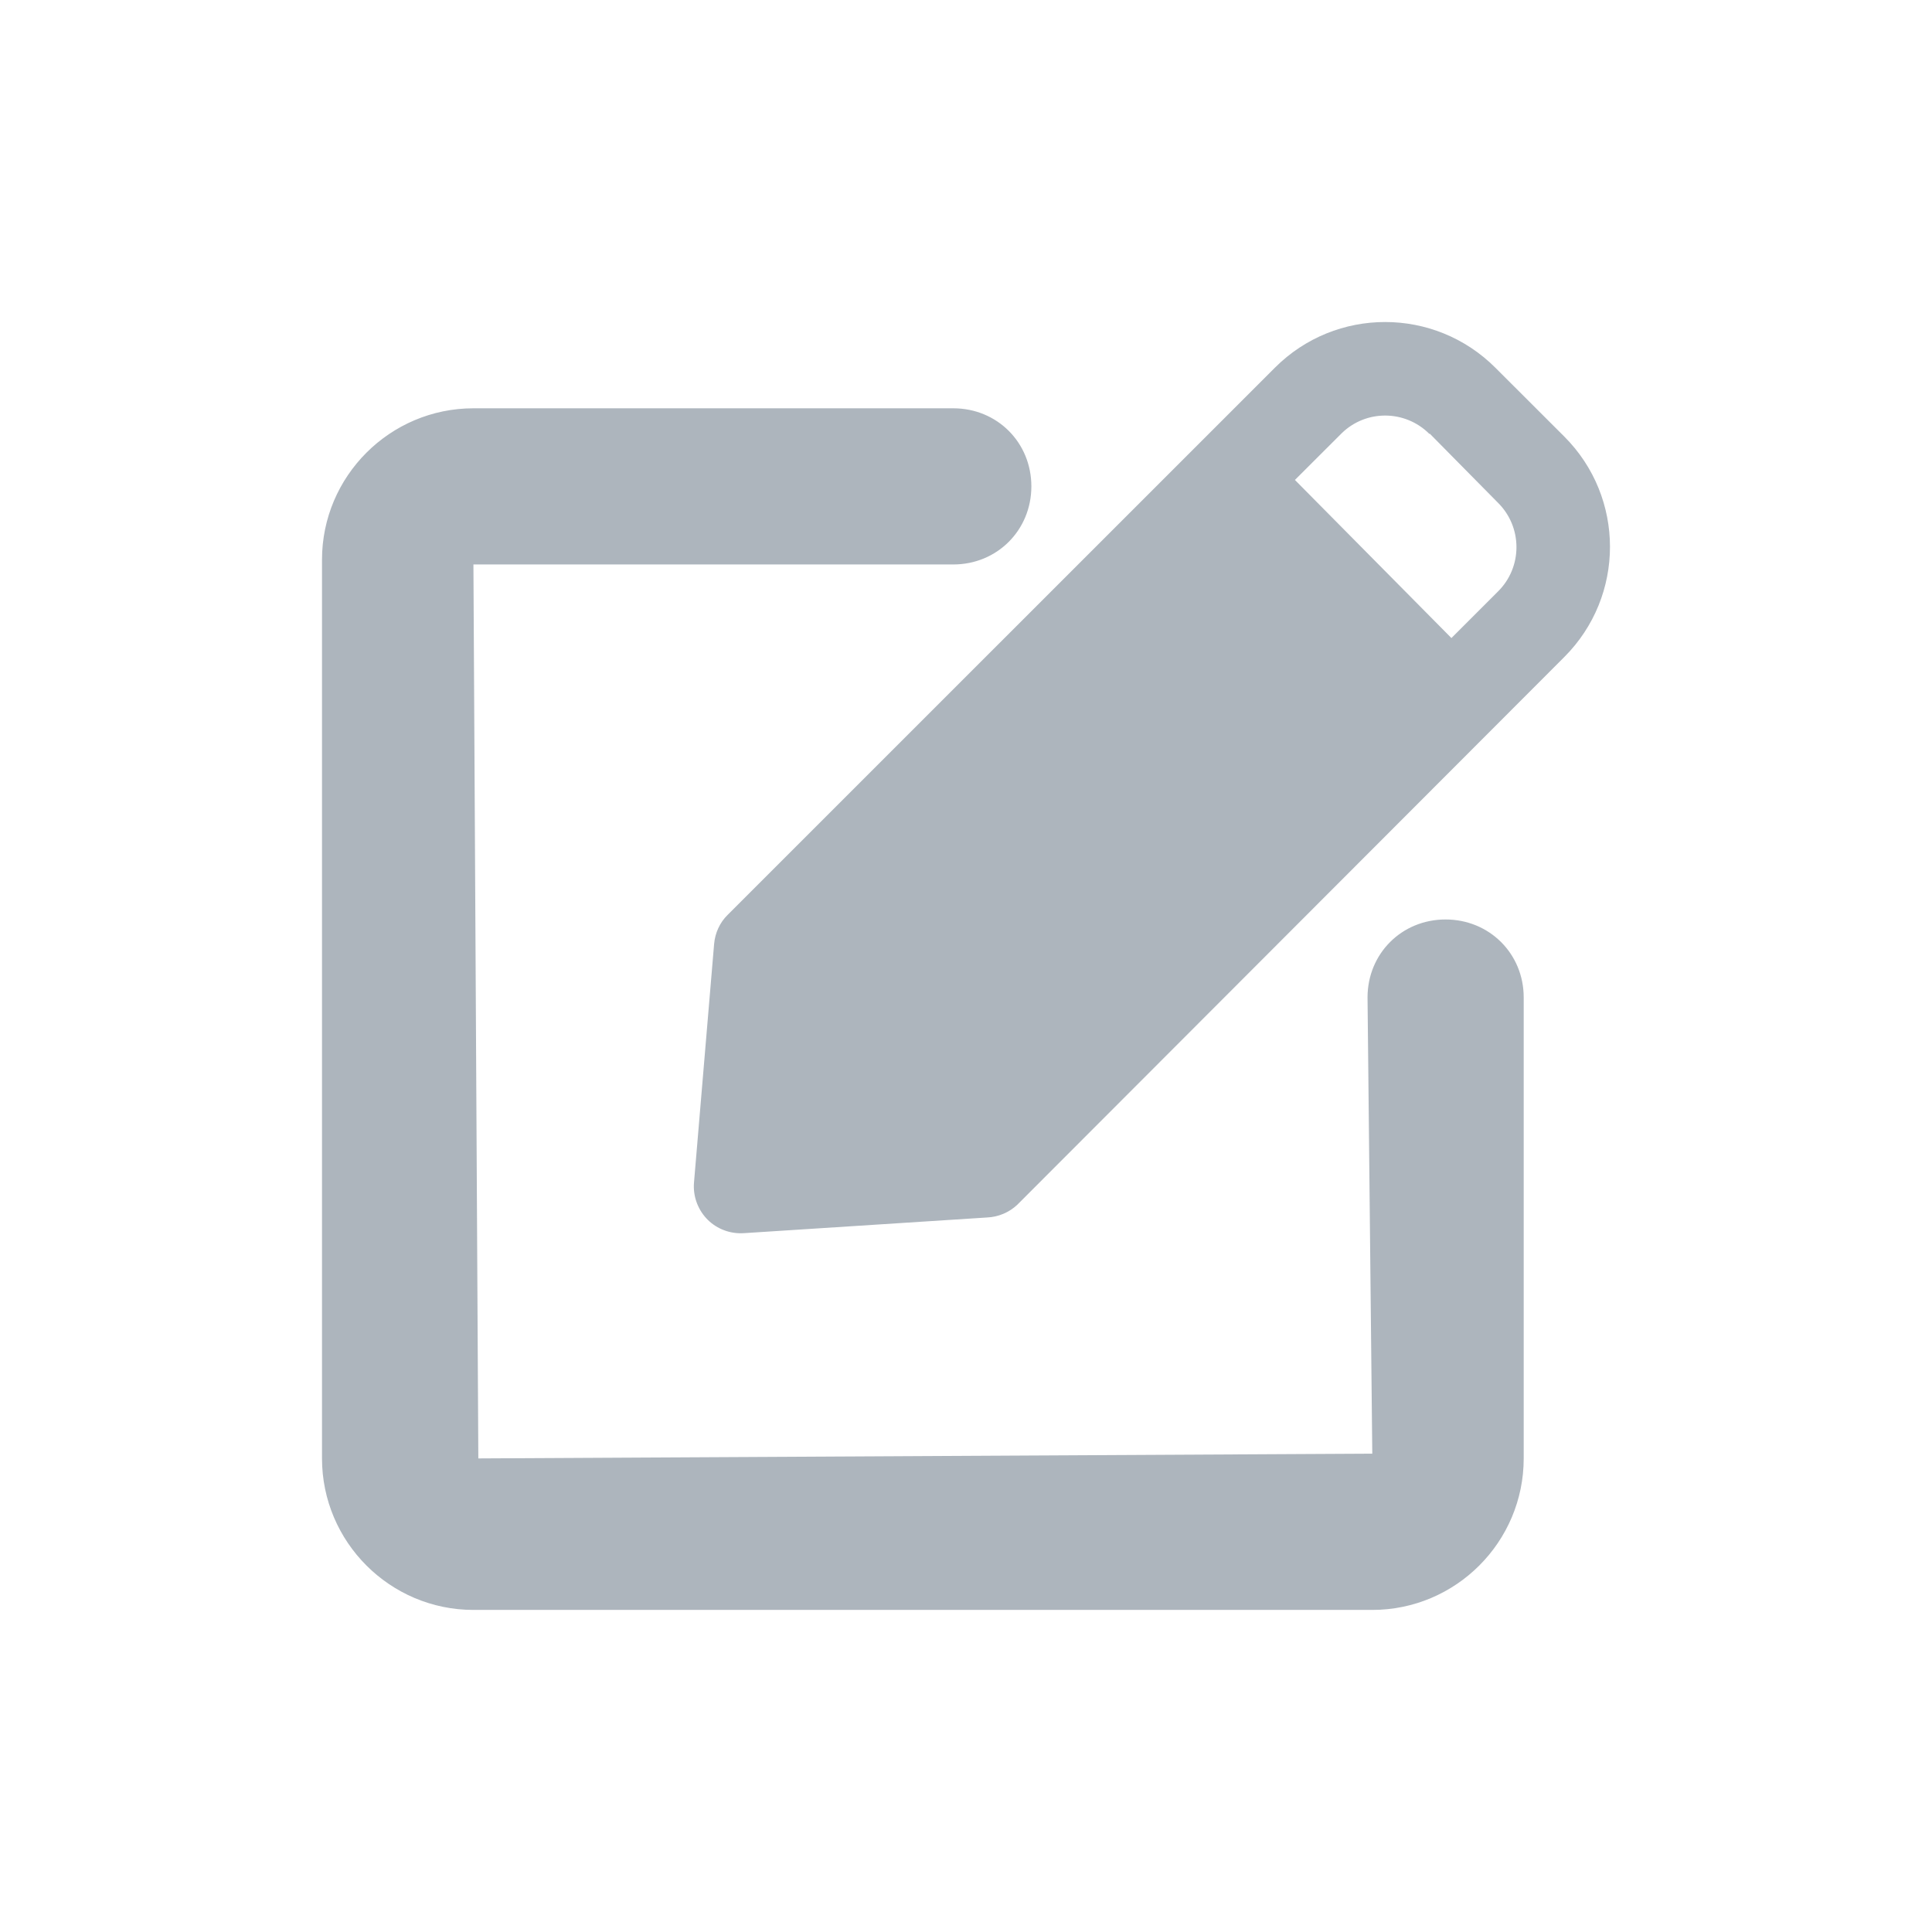
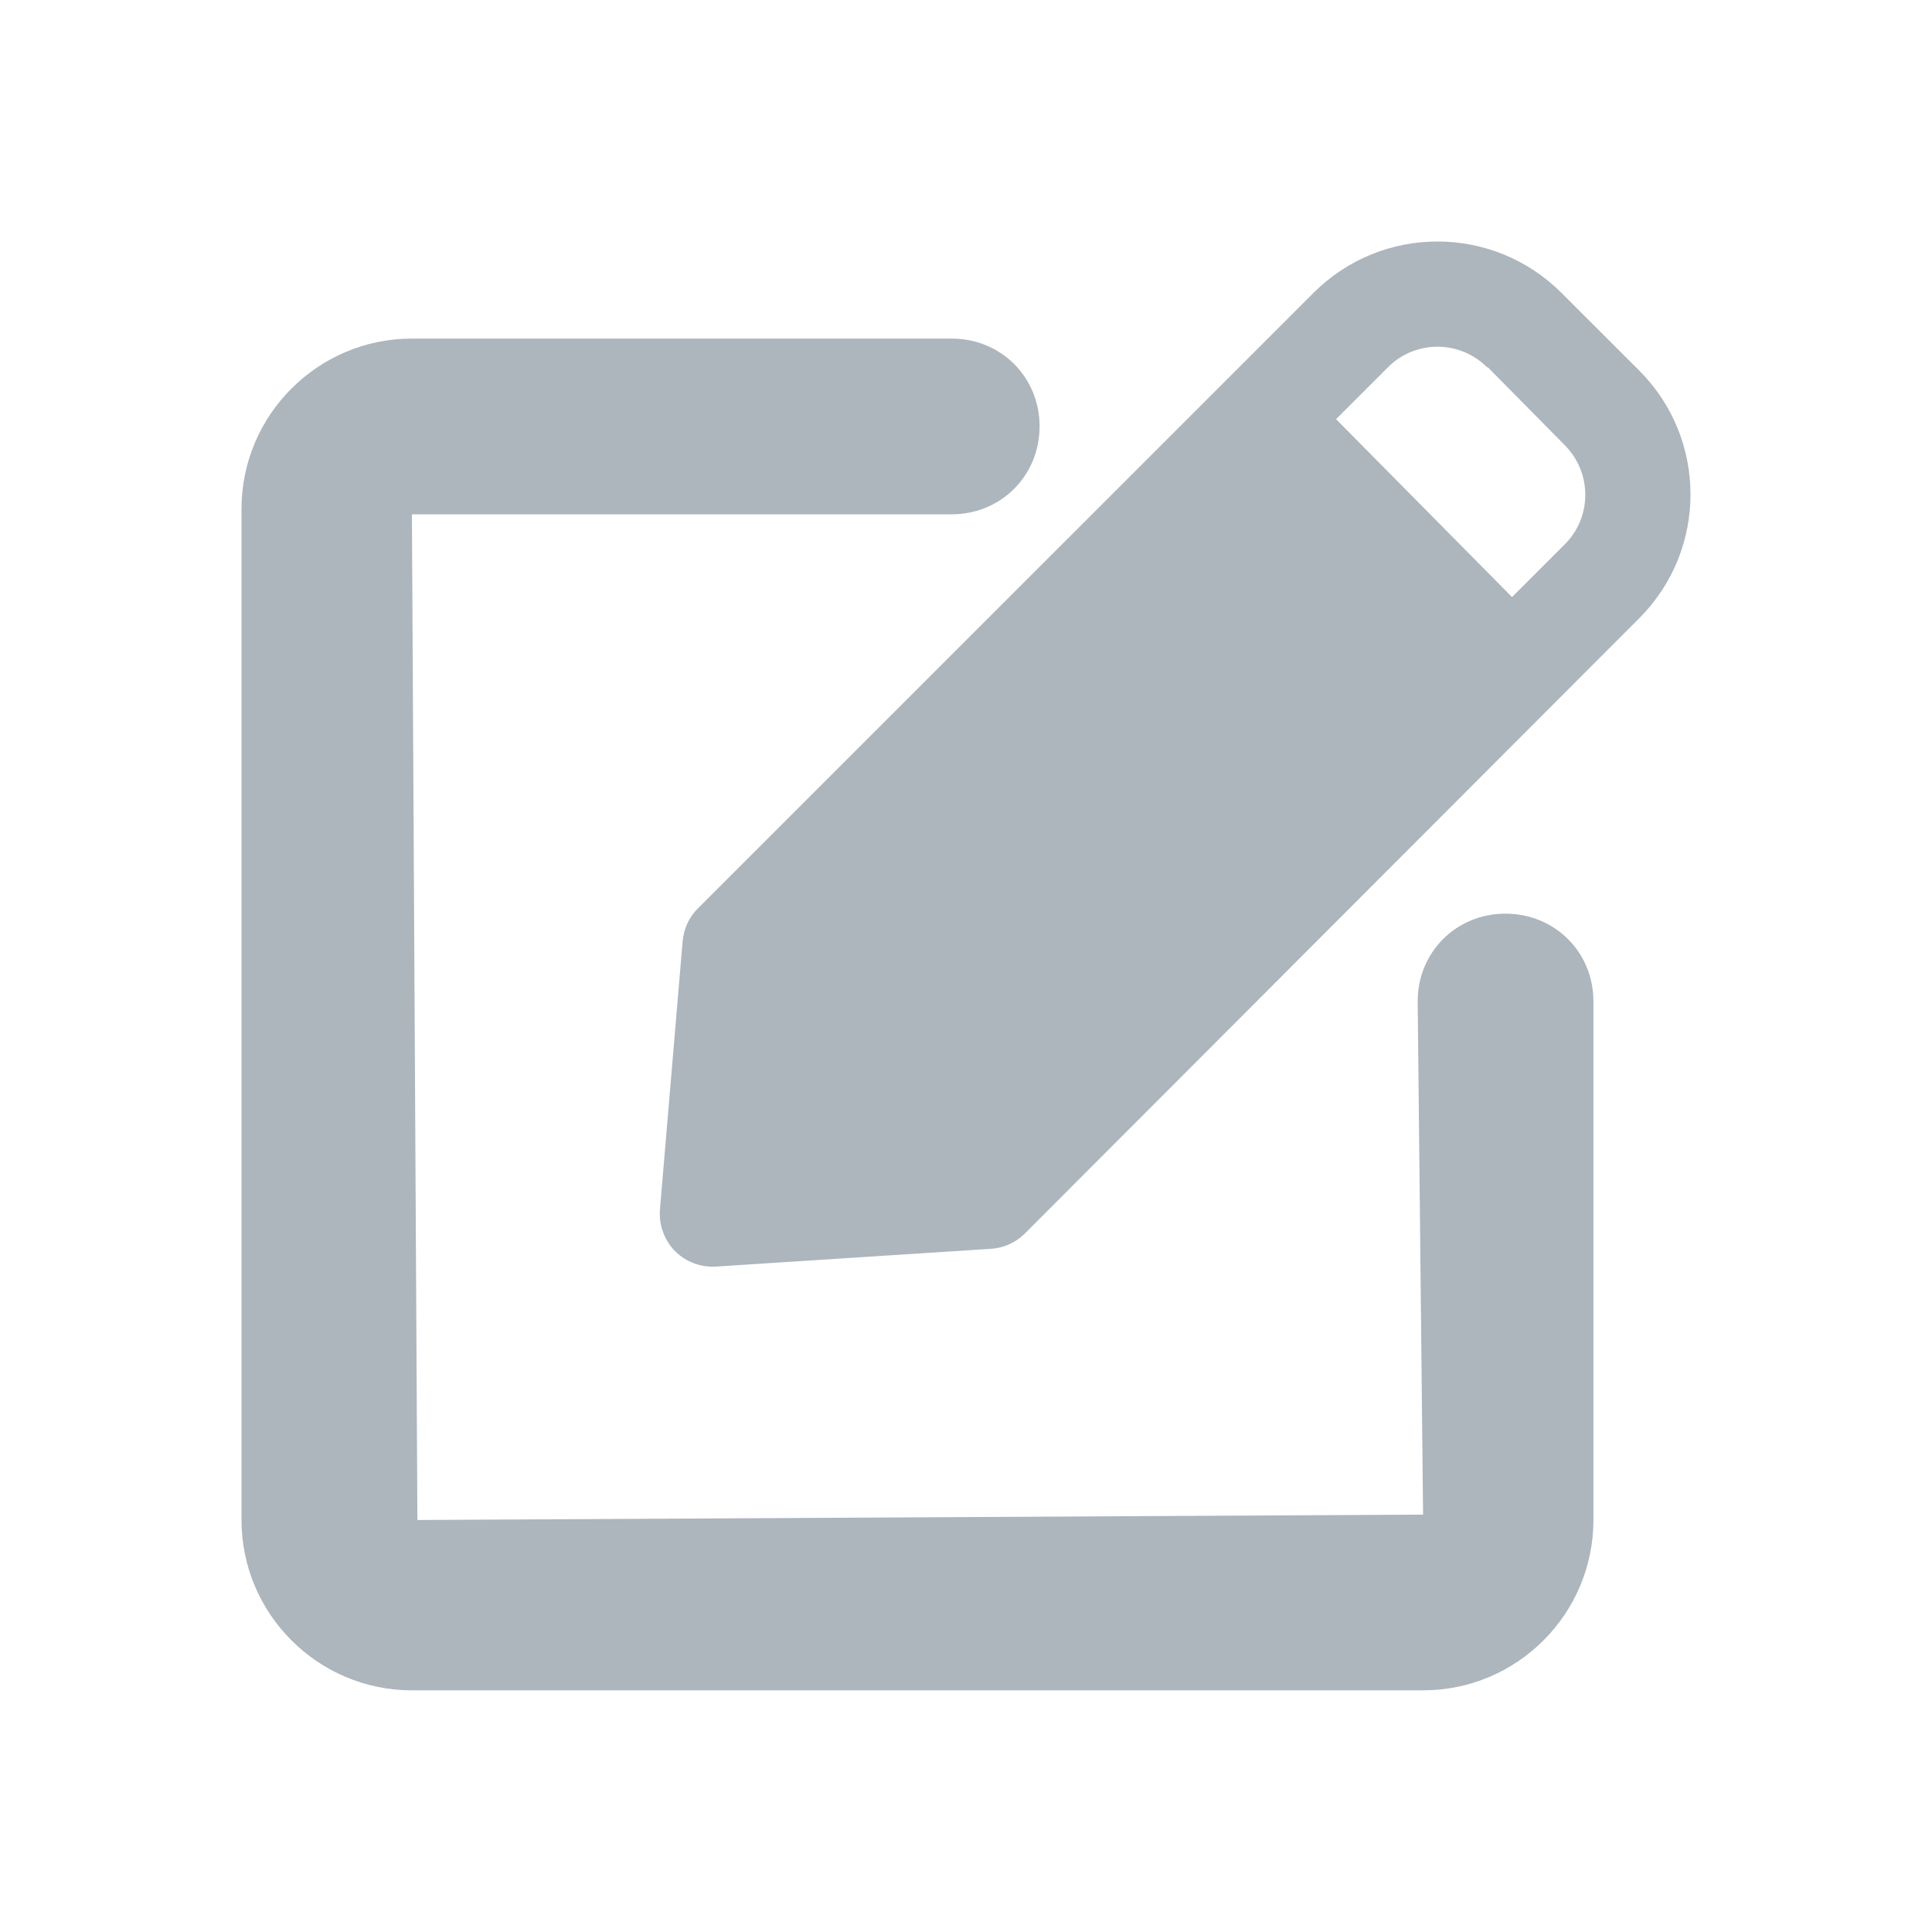
<svg xmlns="http://www.w3.org/2000/svg" width="24px" height="24px" viewBox="0 0 24 24" version="1.1">
-   <defs />
  <g id="create" stroke="none" stroke-width="1" fill="none" fill-rule="evenodd">
-     <path d="M9.237,15.319 L12.262,15.124 C12.401,15.118 12.534,15.062 12.635,14.968 L19.432,8.162 C20.189,7.405 20.189,6.18 19.432,5.423 L18.576,4.568 C17.819,3.811 16.593,3.811 15.837,4.568 L9.039,11.365 C8.942,11.46 8.883,11.589 8.871,11.726 L8.621,14.691 C8.608,14.853 8.663,15.013 8.773,15.133 C8.883,15.253 9.039,15.32 9.202,15.32 L9.237,15.319 Z M17.763,5.389 L18.611,6.248 C18.757,6.394 18.838,6.591 18.838,6.797 C18.838,7.002 18.757,7.2 18.611,7.345 L18.03,7.926 L16.086,5.962 L16.668,5.381 C16.971,5.086 17.455,5.09 17.755,5.389 L17.763,5.389 Z M17.047,19.999 L5.881,19.999 C4.845,19.999 4,19.155 4,18.117 L4,6.953 C4,5.916 4.845,5.072 5.881,5.072 L11.842,5.072 C12.387,5.072 12.812,5.497 12.812,6.042 C12.812,6.585 12.387,7.012 11.842,7.012 L5.881,7.012 L5.942,18.117 L17.047,18.058 L16.988,12.391 C16.988,11.846 17.413,11.422 17.957,11.422 C18.501,11.422 18.928,11.846 18.928,12.391 L18.928,18.117 C18.928,19.155 18.084,19.999 17.047,19.999 Z" id="Shape" fill="#ADB5BD" />
+     <path d="M8.892,15.734 L12.294,15.514 C12.451,15.508 12.601,15.445 12.715,15.339 L20.361,7.682 C21.213,6.831 21.213,5.452 20.361,4.601 L19.398,3.639 C18.546,2.787 17.167,2.787 16.316,3.639 L8.669,11.285 C8.56,11.393 8.494,11.538 8.48,11.691 L8.198,15.028 C8.184,15.209 8.246,15.389 8.369,15.525 C8.494,15.659 8.669,15.735 8.852,15.735 L8.892,15.734 Z M18.483,4.563 L19.437,5.529 C19.602,5.694 19.693,5.915 19.693,6.147 C19.693,6.378 19.602,6.6 19.437,6.763 L18.783,7.417 L16.597,5.207 L17.251,4.553 C17.592,4.221 18.137,4.226 18.474,4.563 L18.483,4.563 Z M17.678,20.998 L5.117,20.998 C3.951,20.998 3,20.049 3,18.882 L3,6.322 C3,5.155 3.951,4.206 5.117,4.206 L11.822,4.206 C12.435,4.206 12.914,4.684 12.914,5.297 C12.914,5.908 12.435,6.389 11.822,6.389 L5.117,6.389 L5.185,18.882 L17.678,18.815 L17.611,12.44 C17.611,11.827 18.09,11.35 18.701,11.35 C19.314,11.35 19.794,11.827 19.794,12.44 L19.794,18.882 C19.794,20.049 18.845,20.998 17.678,20.998 Z" id="Shape" fill="#ADB5BD" />
  </g>
</svg>
